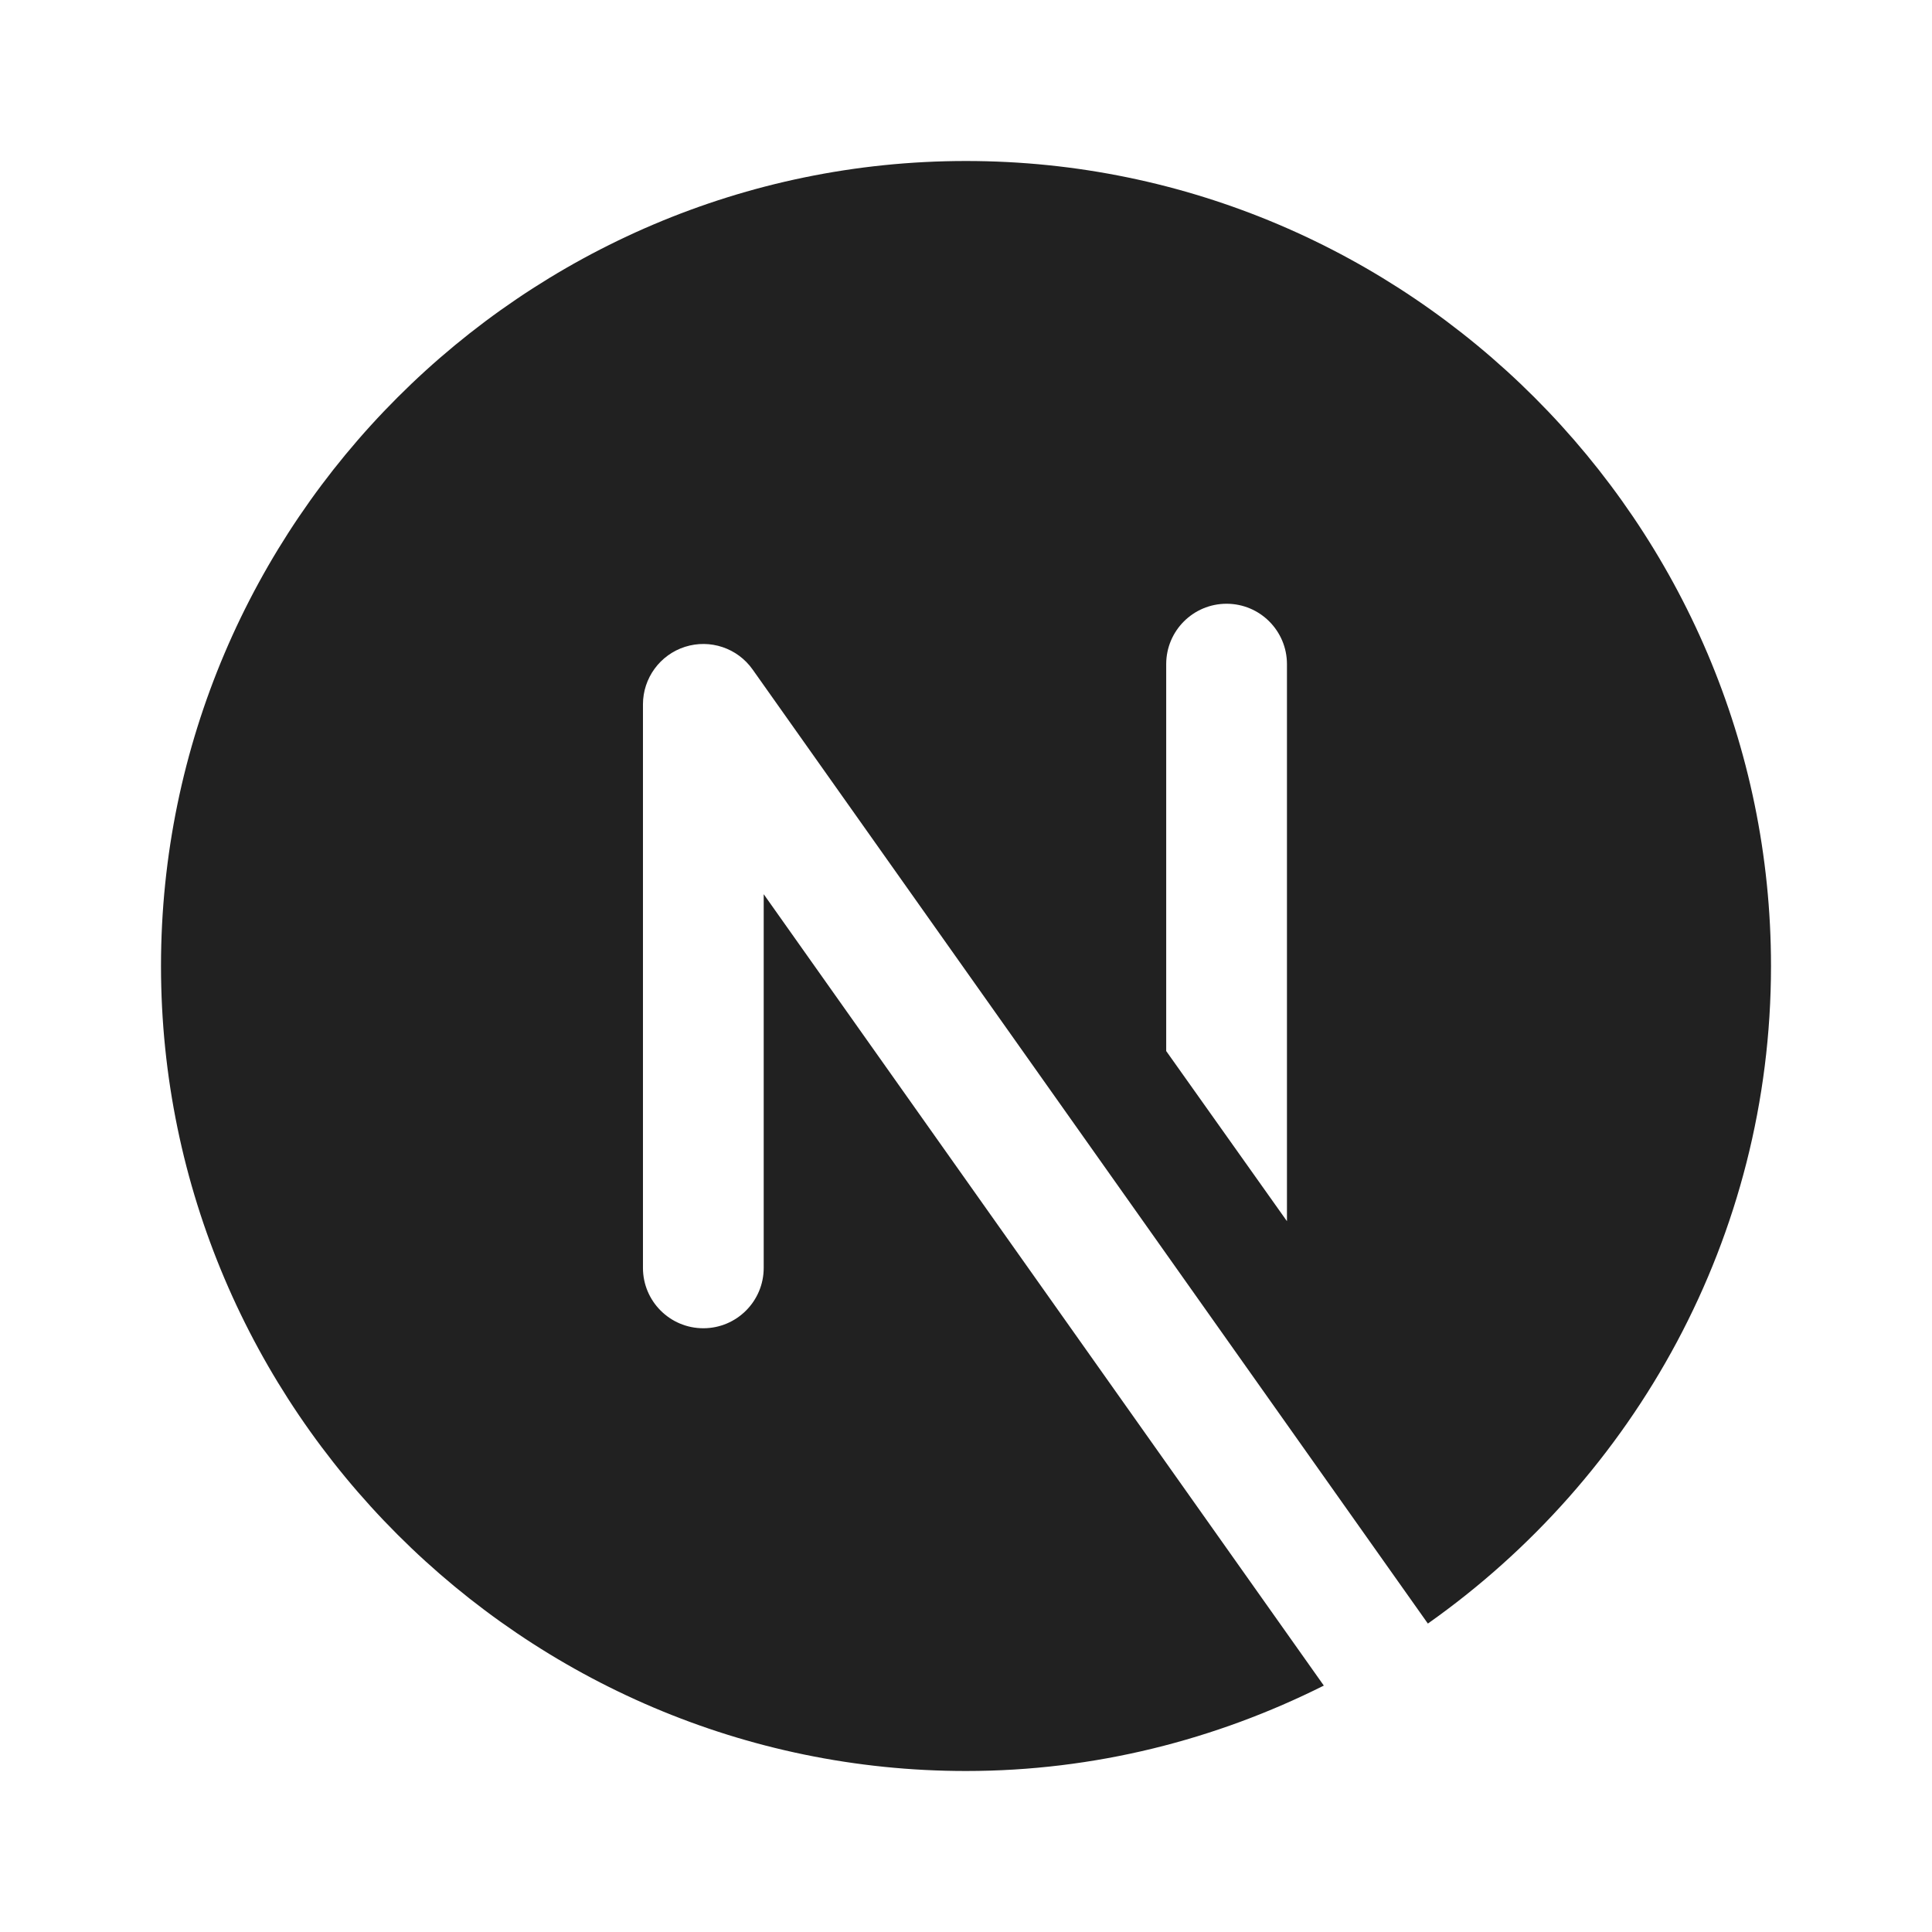
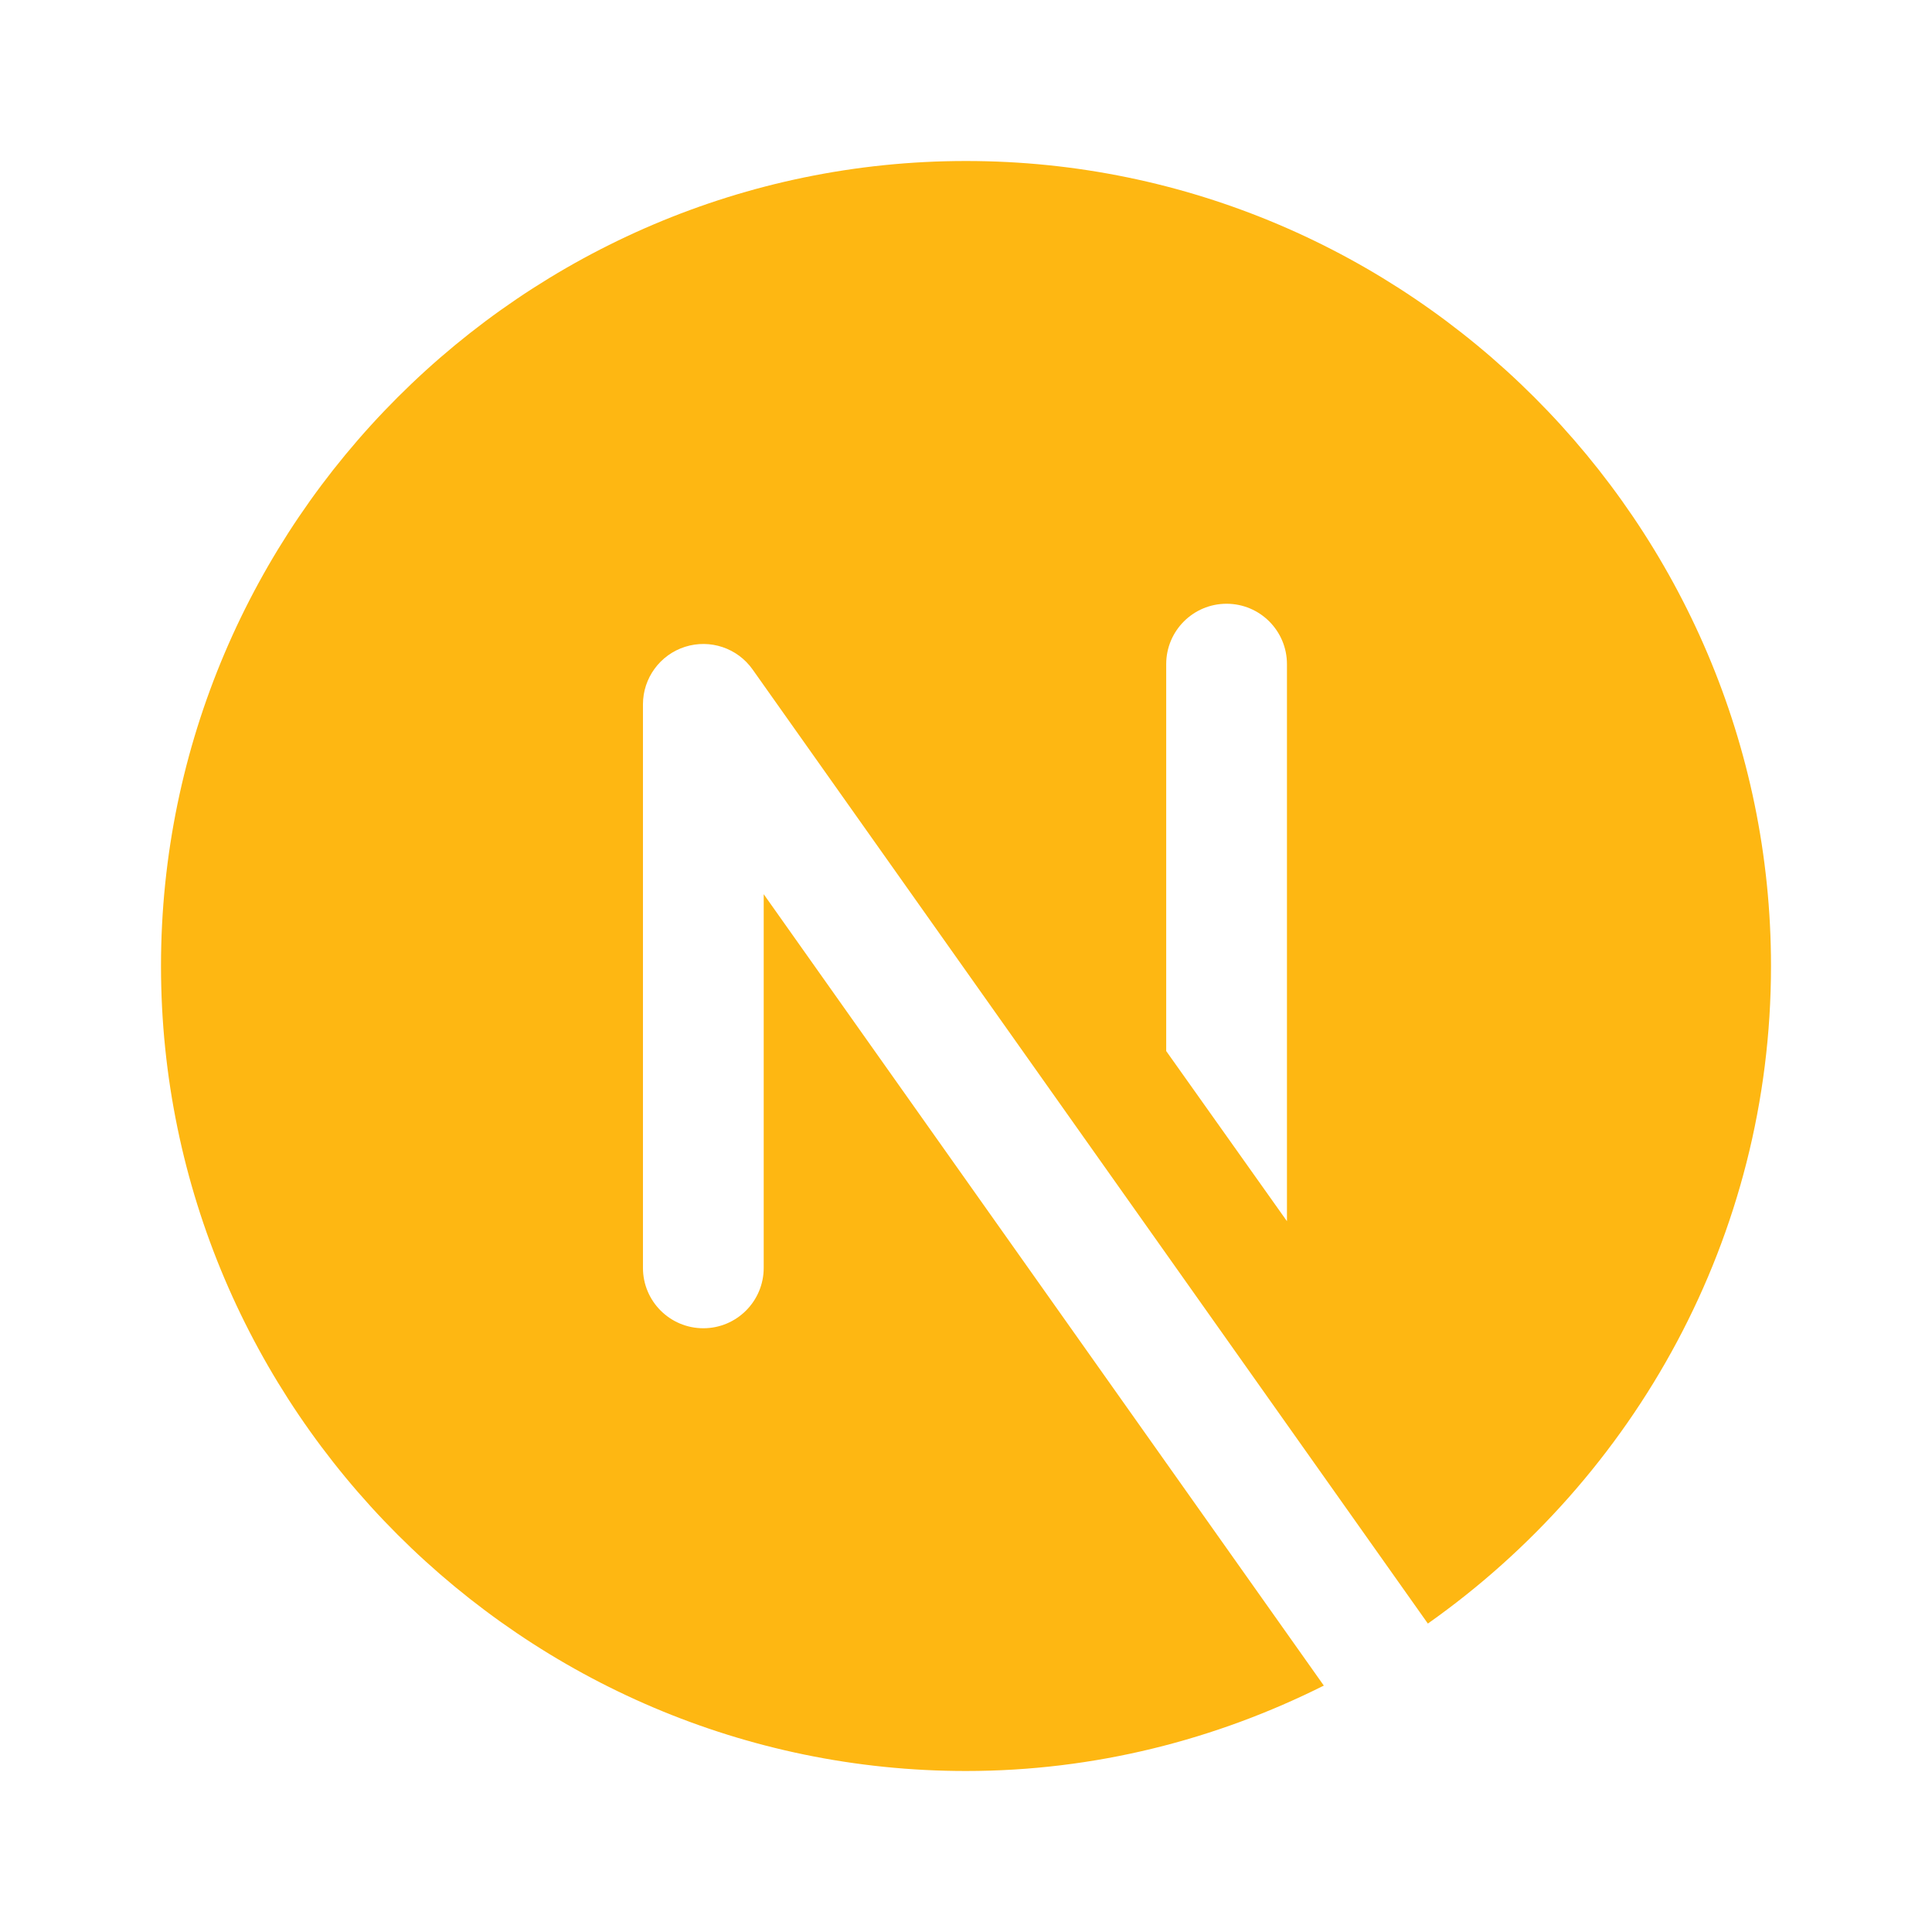
- <svg xmlns="http://www.w3.org/2000/svg" viewBox="0 0 48 48" width="48px" height="48px">
-   <path fill="#212121" d="M18.974,31.5c0,0.828-0.671,1.5-1.5,1.5s-1.5-0.672-1.5-1.5v-14c0-0.653,0.423-1.231,1.045-1.43 c0.625-0.198,1.302,0.03,1.679,0.563l16.777,23.704C40.617,36.709,44,30.735,44,24c0-11-9-20-20-20S4,13,4,24s9,20,20,20 c3.192,0,6.206-0.777,8.89-2.122L18.974,22.216V31.5z M28.974,16.5c0-0.828,0.671-1.5,1.5-1.5s1.5,0.672,1.5,1.5v13.84l-3-4.227 V16.5z" />
+ <svg xmlns="http://www.w3.org/2000/svg" fill="#FEB712" viewBox="0 0 48 48" width="48px" height="48px">
+   <path fill="#FEB712" d="M18.974,31.5c0,0.828-0.671,1.5-1.5,1.5s-1.5-0.672-1.5-1.5v-14c0-0.653,0.423-1.231,1.045-1.43 c0.625-0.198,1.302,0.03,1.679,0.563l16.777,23.704C40.617,36.709,44,30.735,44,24c0-11-9-20-20-20S4,13,4,24s9,20,20,20 c3.192,0,6.206-0.777,8.89-2.122L18.974,22.216V31.5z M28.974,16.5c0-0.828,0.671-1.5,1.5-1.5s1.5,0.672,1.5,1.5v13.84l-3-4.227 V16.5z" />
</svg>
